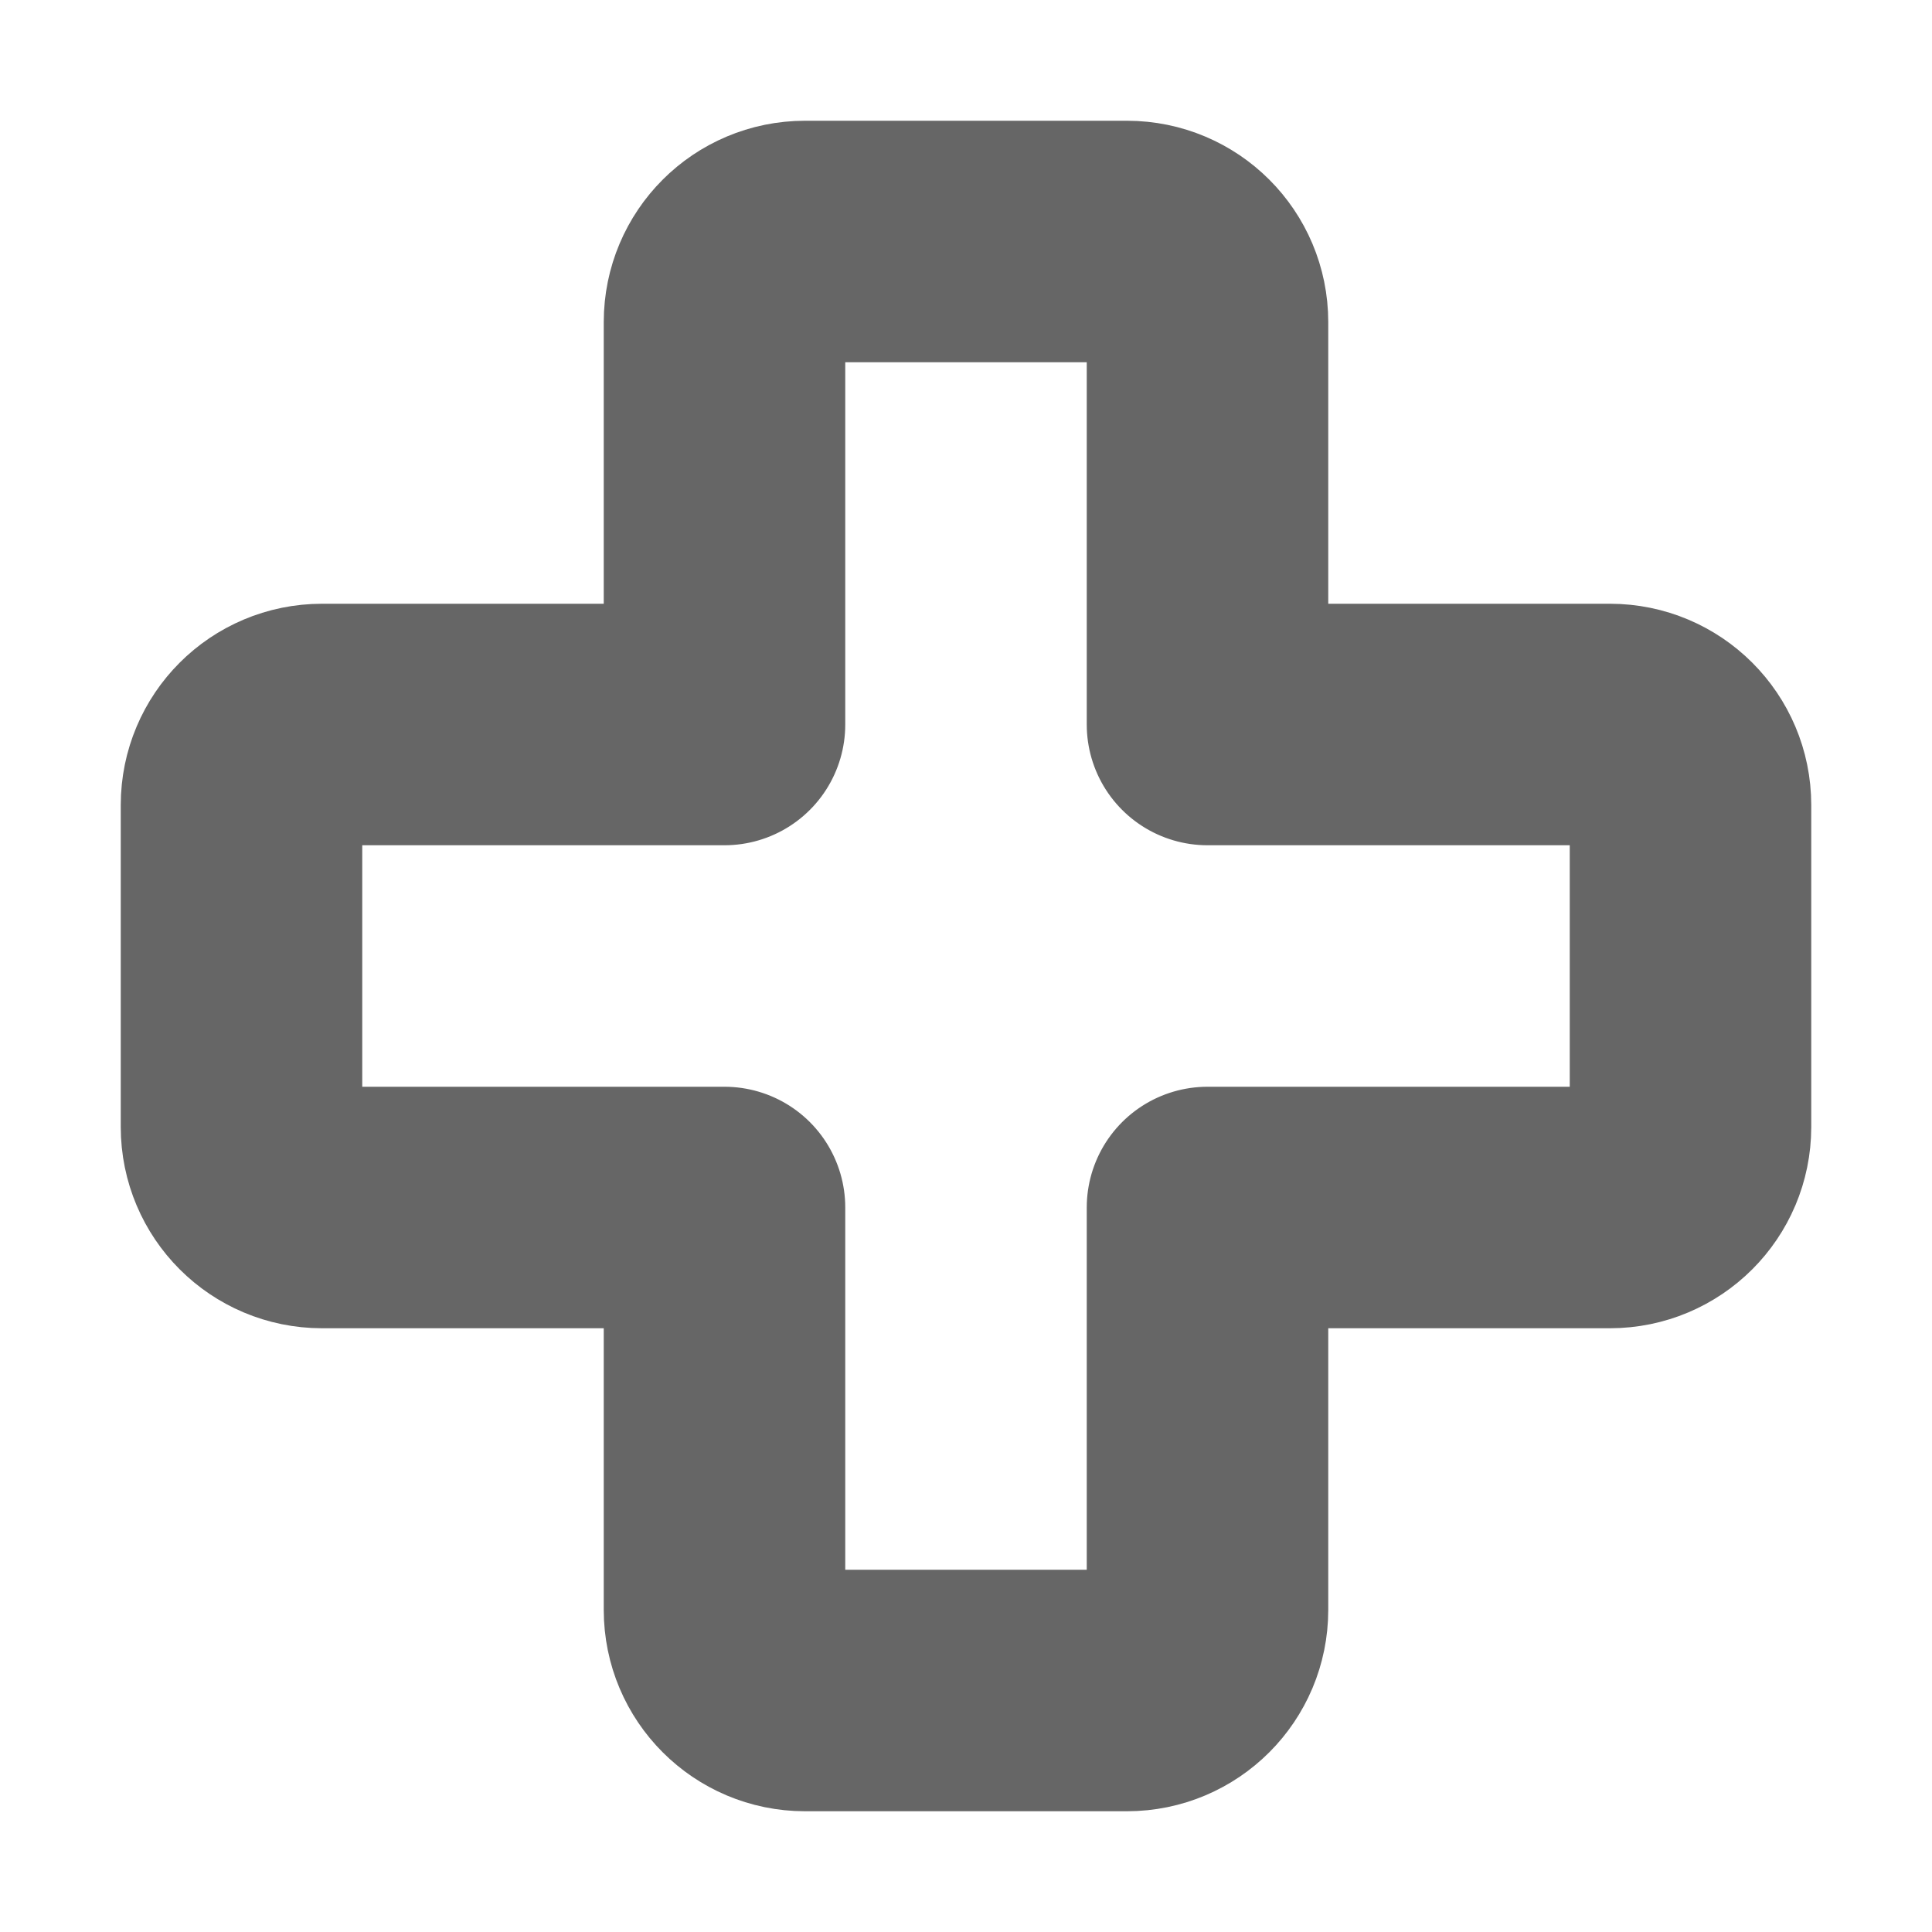
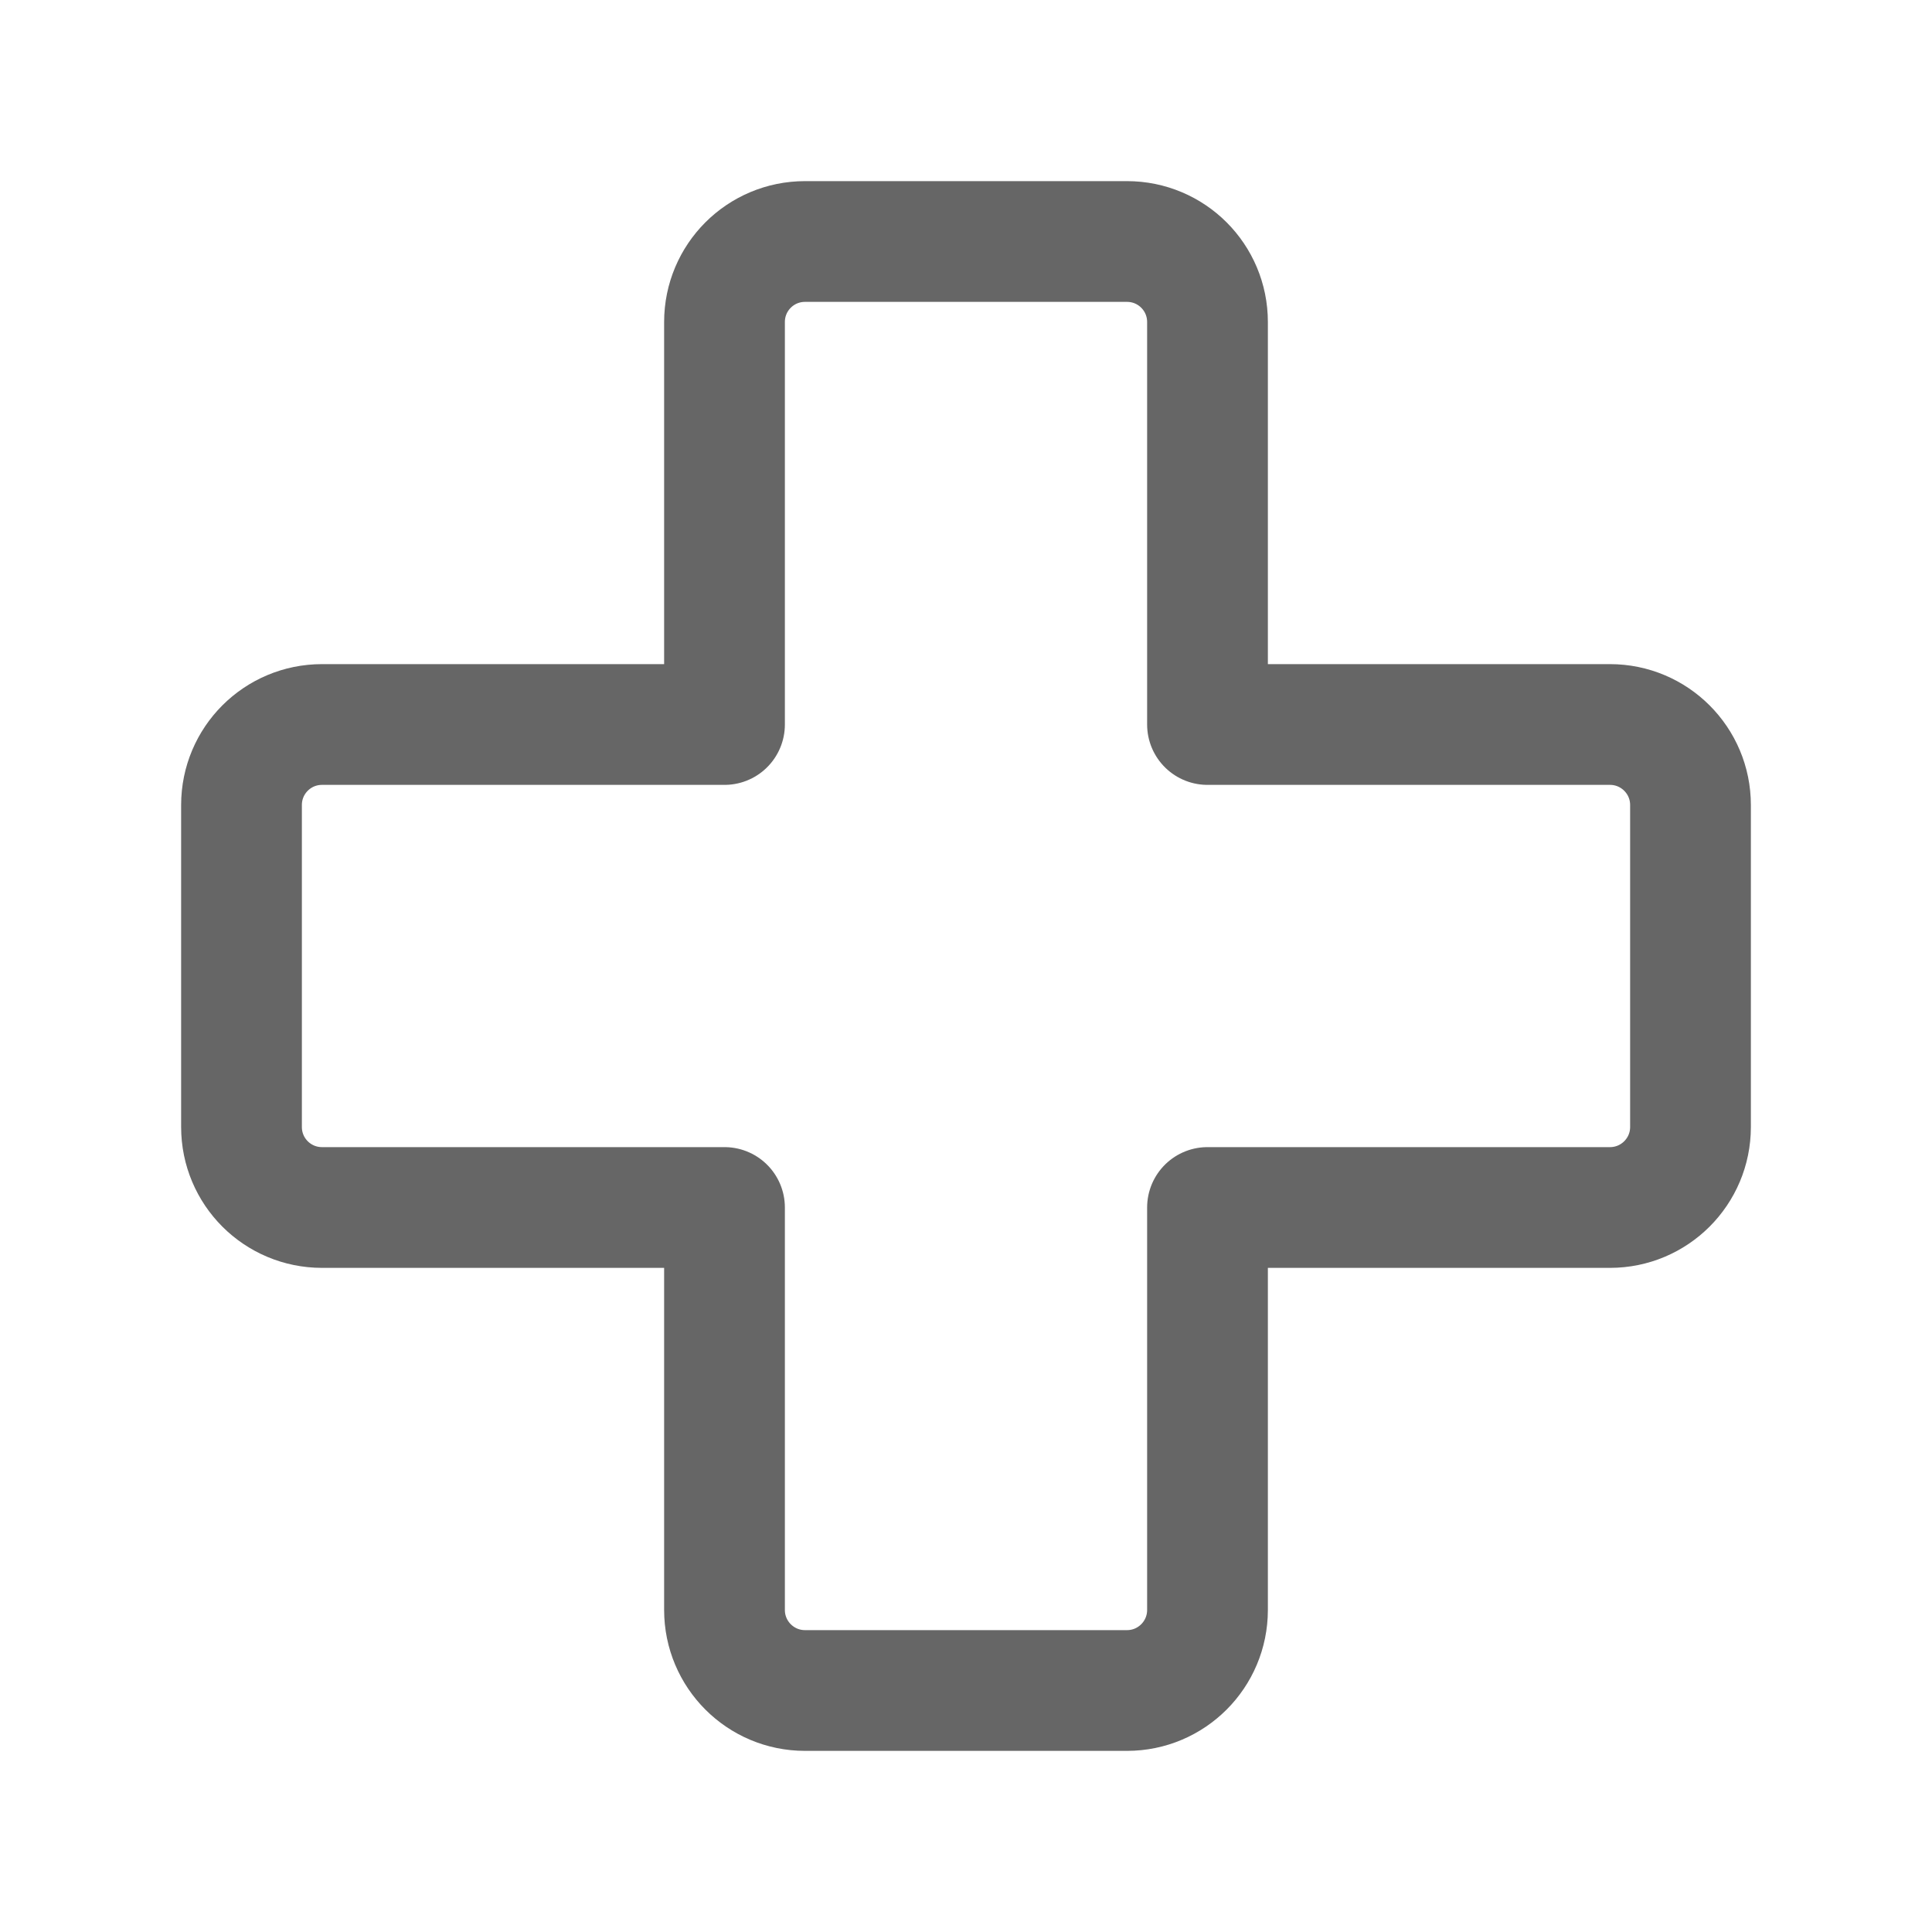
<svg xmlns="http://www.w3.org/2000/svg" width="16" height="16" viewBox="0 0 16 16" fill="none">
-   <path d="M6.667 14H9.333C9.702 14 10 13.701 10 13.333V10H13.333C13.701 10 14 9.702 14 9.333V6.667C14 6.298 13.701 6 13.333 6L10 6V2.667C10 2.298 9.702 2 9.333 2H6.667C6.298 2 6 2.298 6 2.667L6 6L2.667 6C2.298 6 2 6.298 2 6.667V9.333C2 9.702 2.298 10 2.667 10L6 10L6 13.333C6 13.701 6.298 14 6.667 14Z" stroke="#666666" stroke-width="2" stroke-linecap="round" stroke-linejoin="round" />
+   <path d="M6.667 14H9.333C9.702 14 10 13.701 10 13.333V10H13.333C13.701 10 14 9.702 14 9.333V6.667C14 6.298 13.701 6 13.333 6L10 6V2.667C10 2.298 9.702 2 9.333 2H6.667C6.298 2 6 2.298 6 2.667L6 6L2.667 6C2.298 6 2 6.298 2 6.667V9.333C2 9.702 2.298 10 2.667 10L6 10L6 13.333C6 13.701 6.298 14 6.667 14Z" stroke="#666666" stroke-linecap="round" stroke-linejoin="round" />
</svg>
